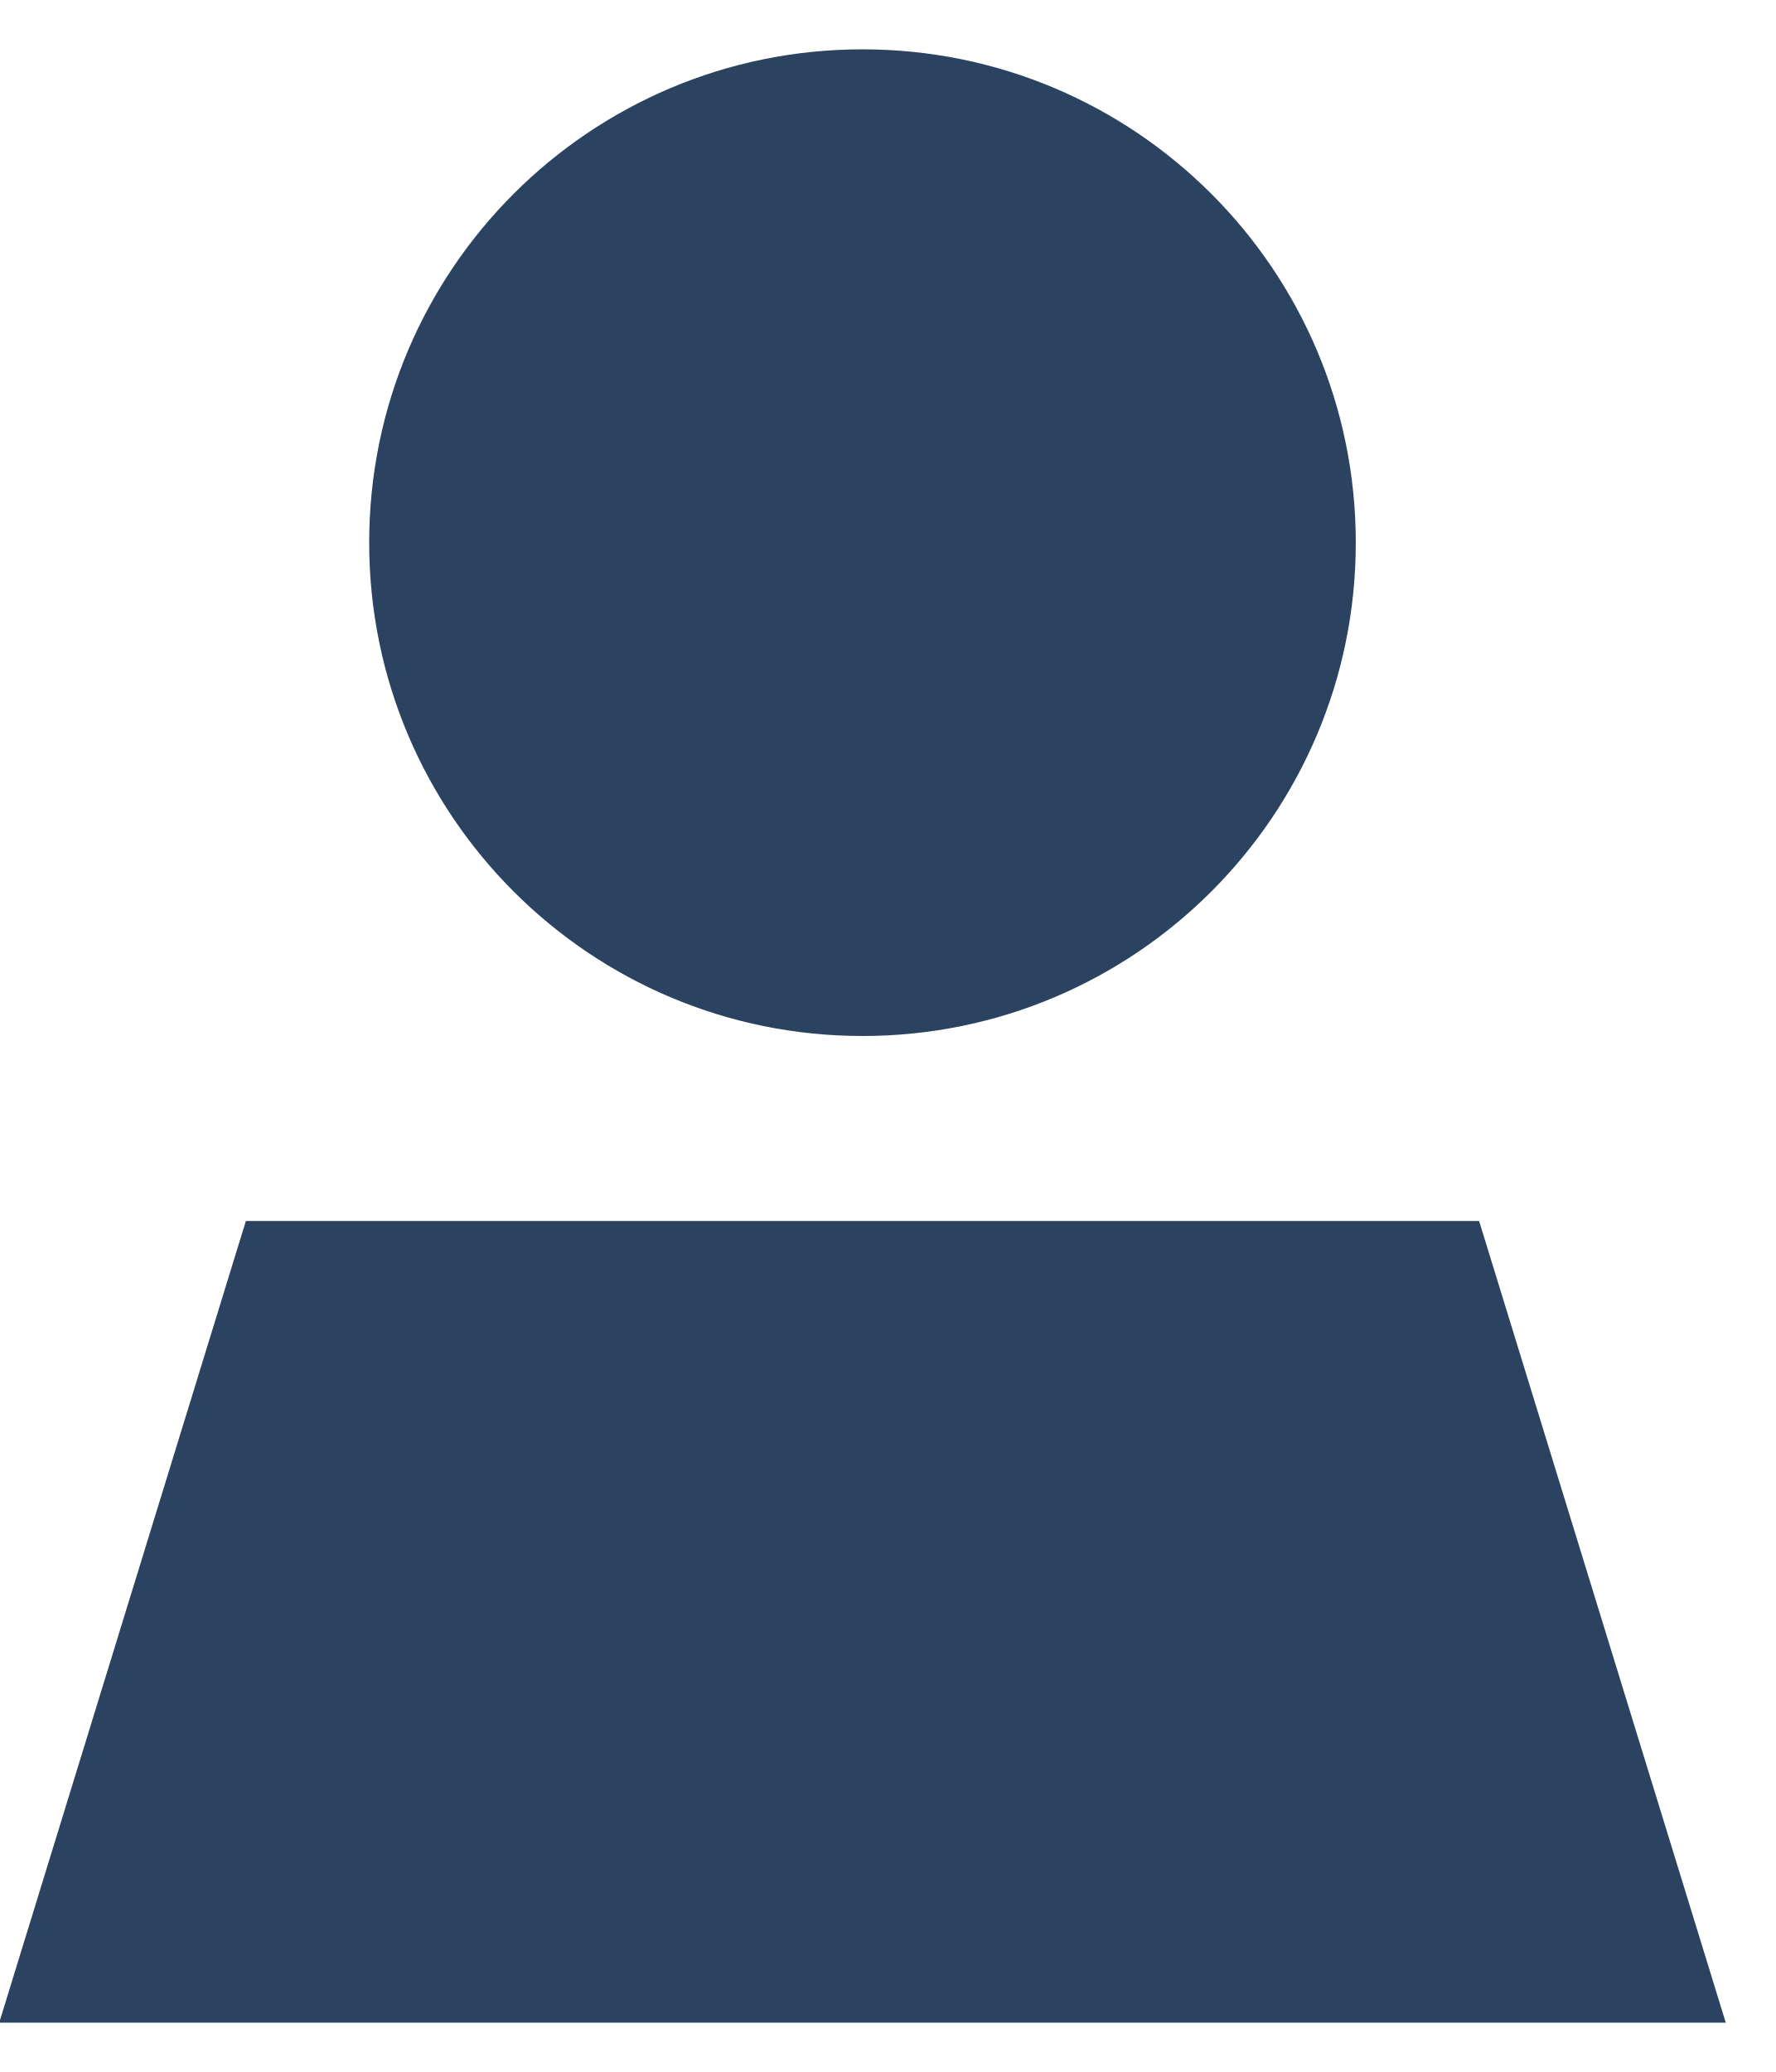
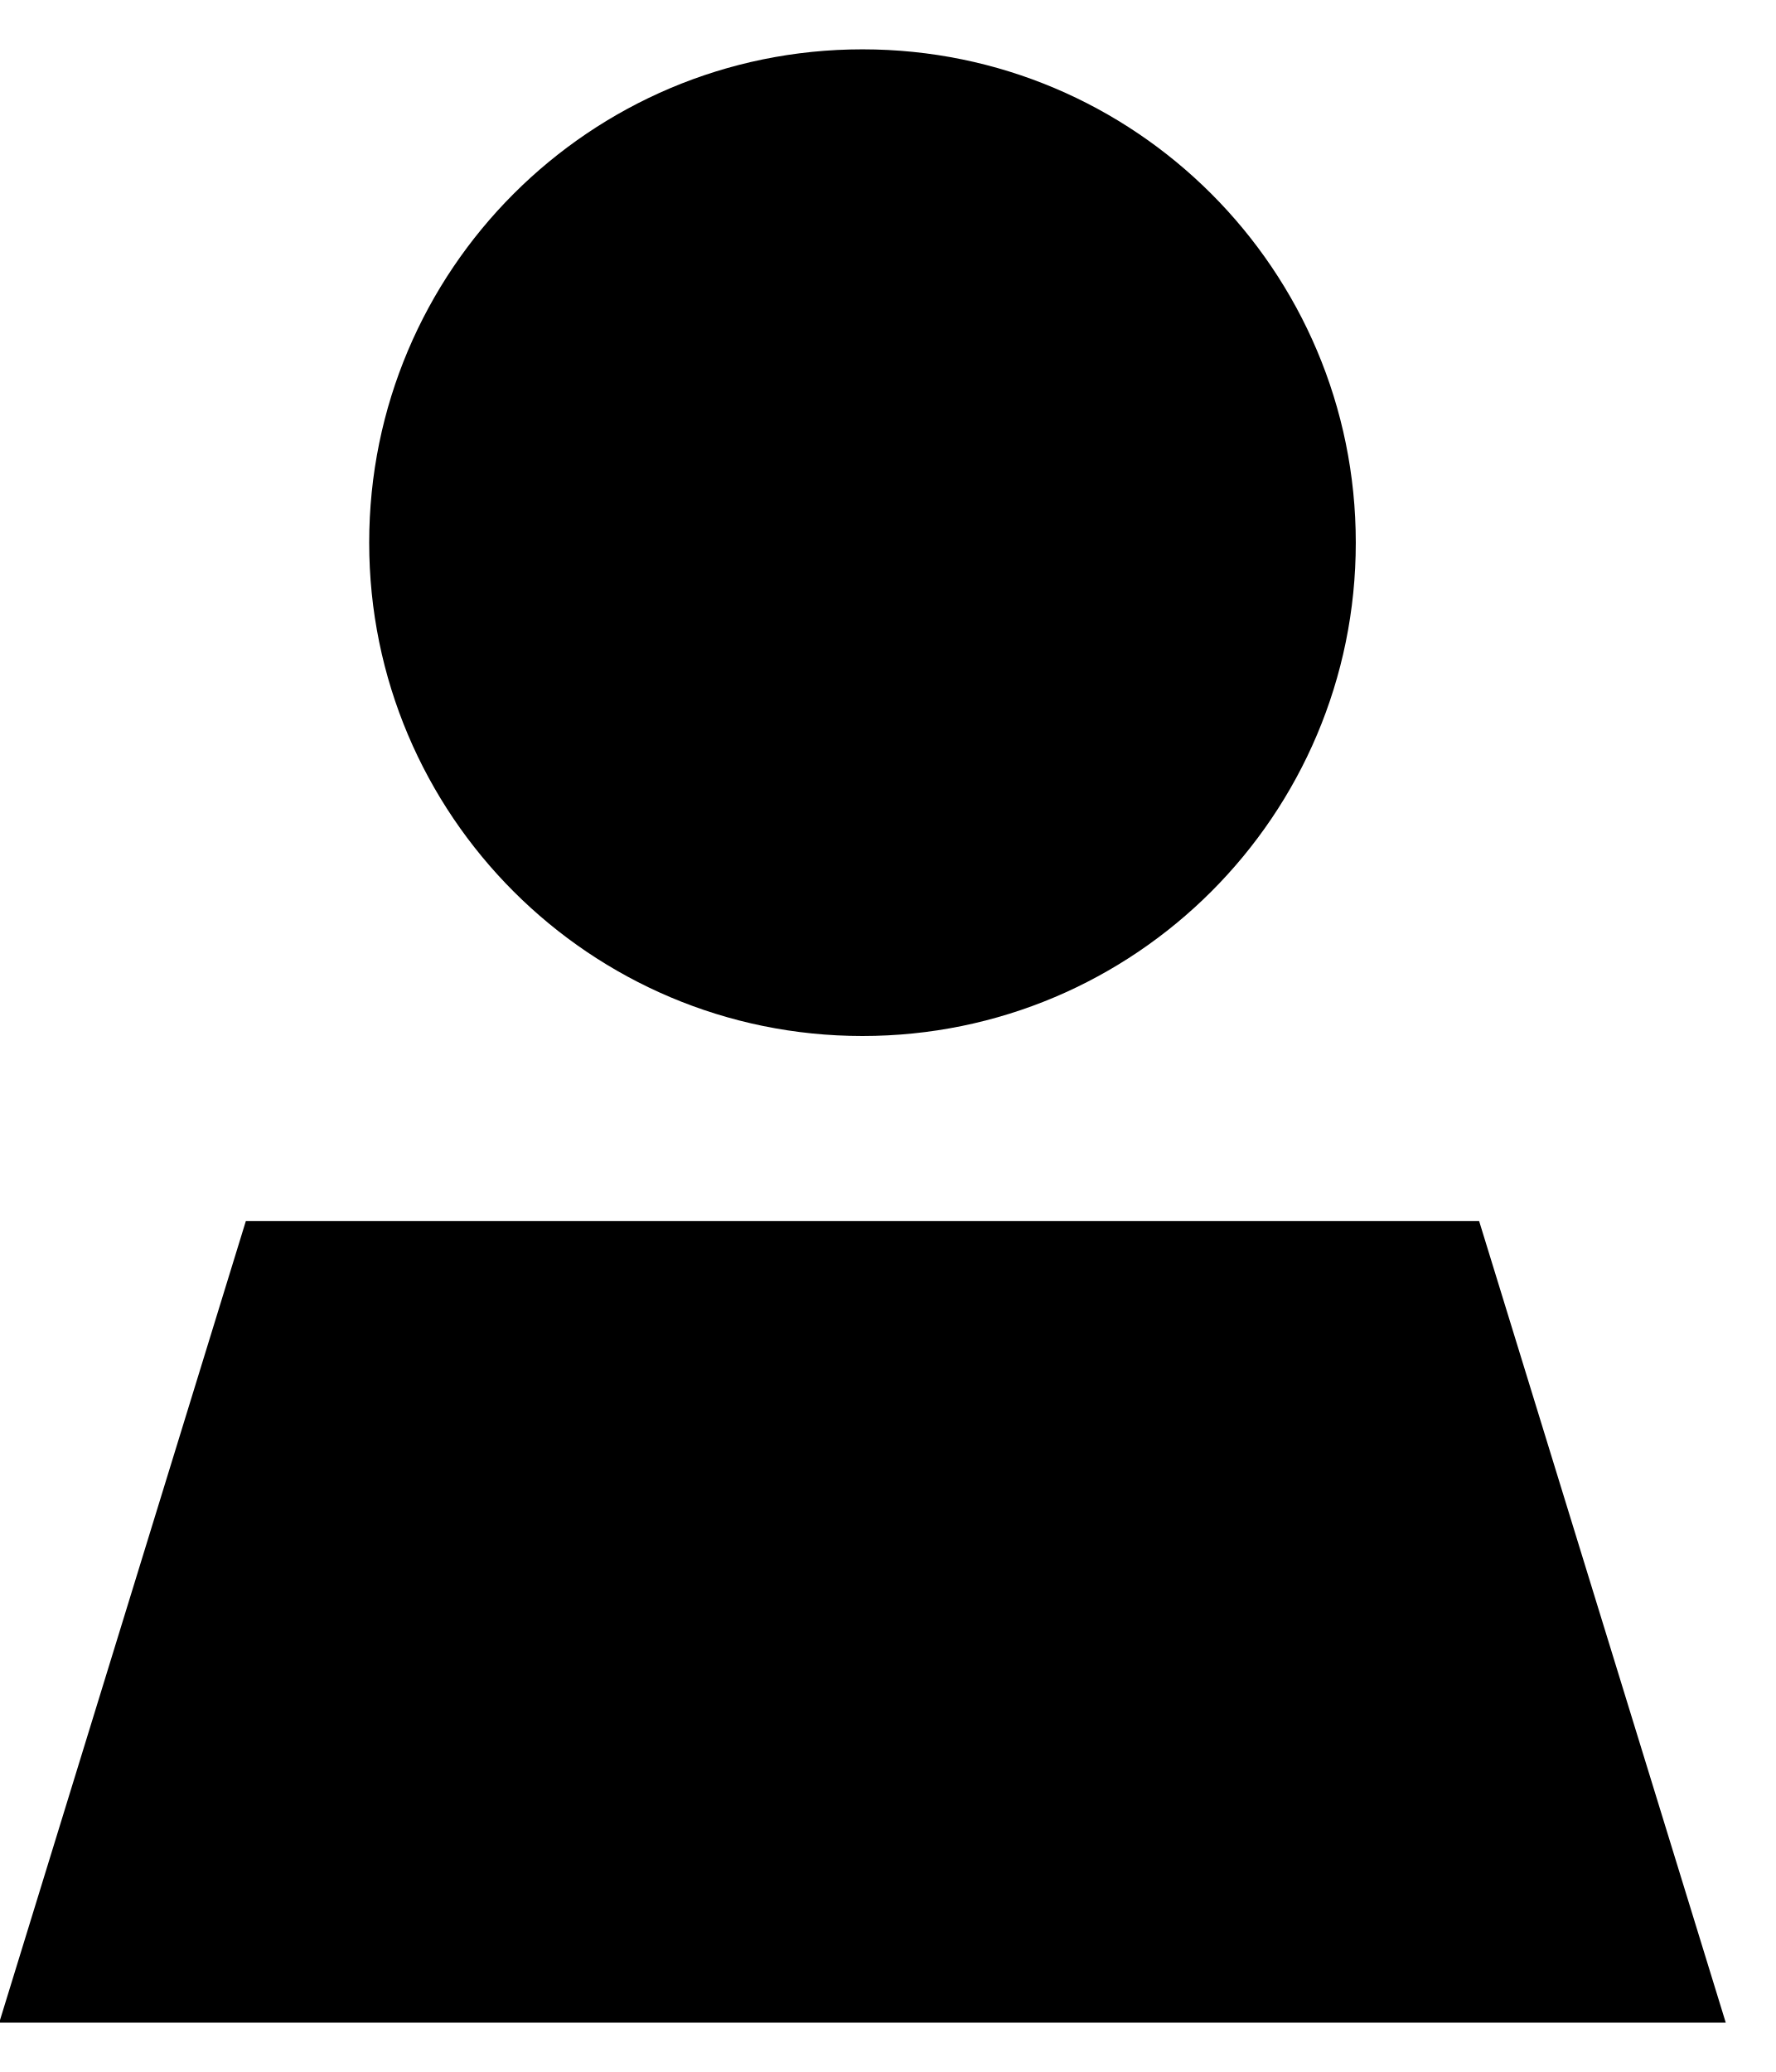
<svg xmlns="http://www.w3.org/2000/svg" width="18px" height="21px" viewBox="0 0 18 20" version="1.1">
  <g id="desktop-r2" stroke="none" stroke-width="1" fill="none" fill-rule="evenodd">
-     <g id="Artboard" transform="translate(-434, -629)" fill="#2B4361" fill-rule="nonzero">
+     <g id="Artboard" transform="translate(-434, -629)" fill="currentColor" fill-rule="nonzero">
      <path d="M442.742,639 C445.504,639 447.742,636.762 447.742,634 C447.742,631.238 445.504,629 442.742,629 C439.98,629 437.742,631.238 437.742,634 C437.742,636.762 439.98,639 442.742,639 Z M451.492,649 L448.992,640.875 L436.492,640.875 L433.992,649 L451.492,649 Z" id="icon/person-fontawesome-indigo700" />
    </g>
  </g>
</svg>
